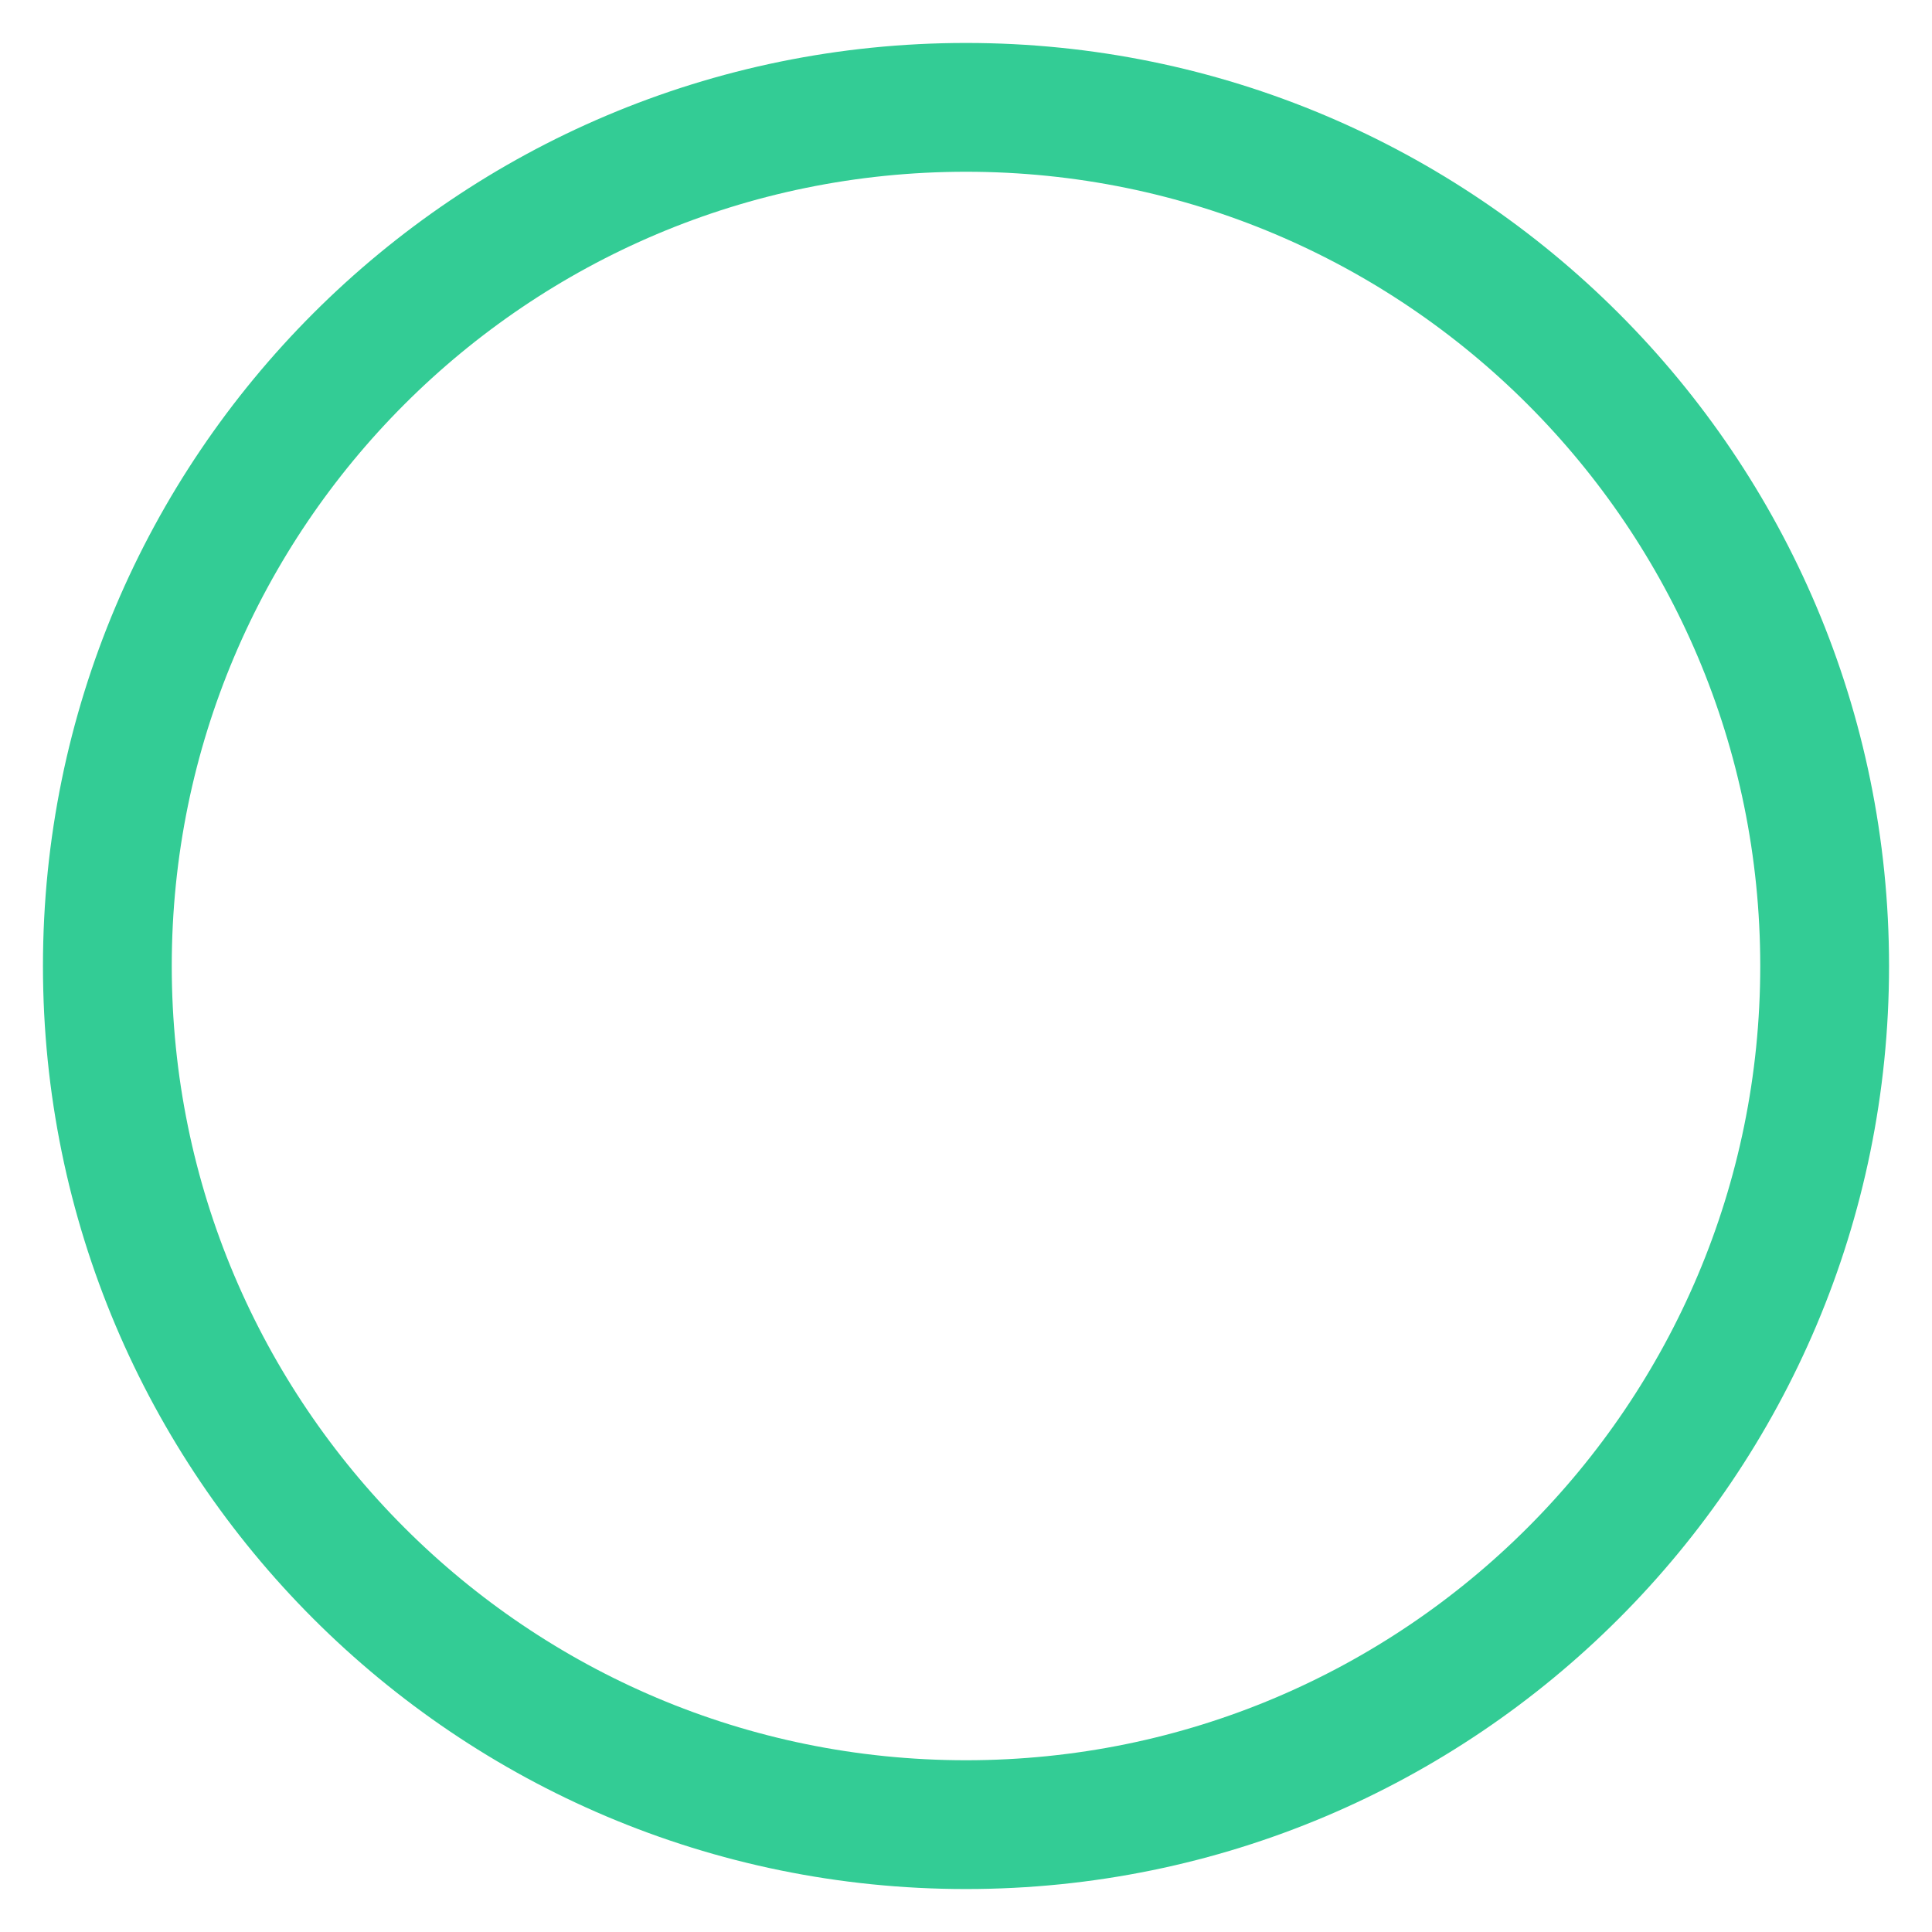
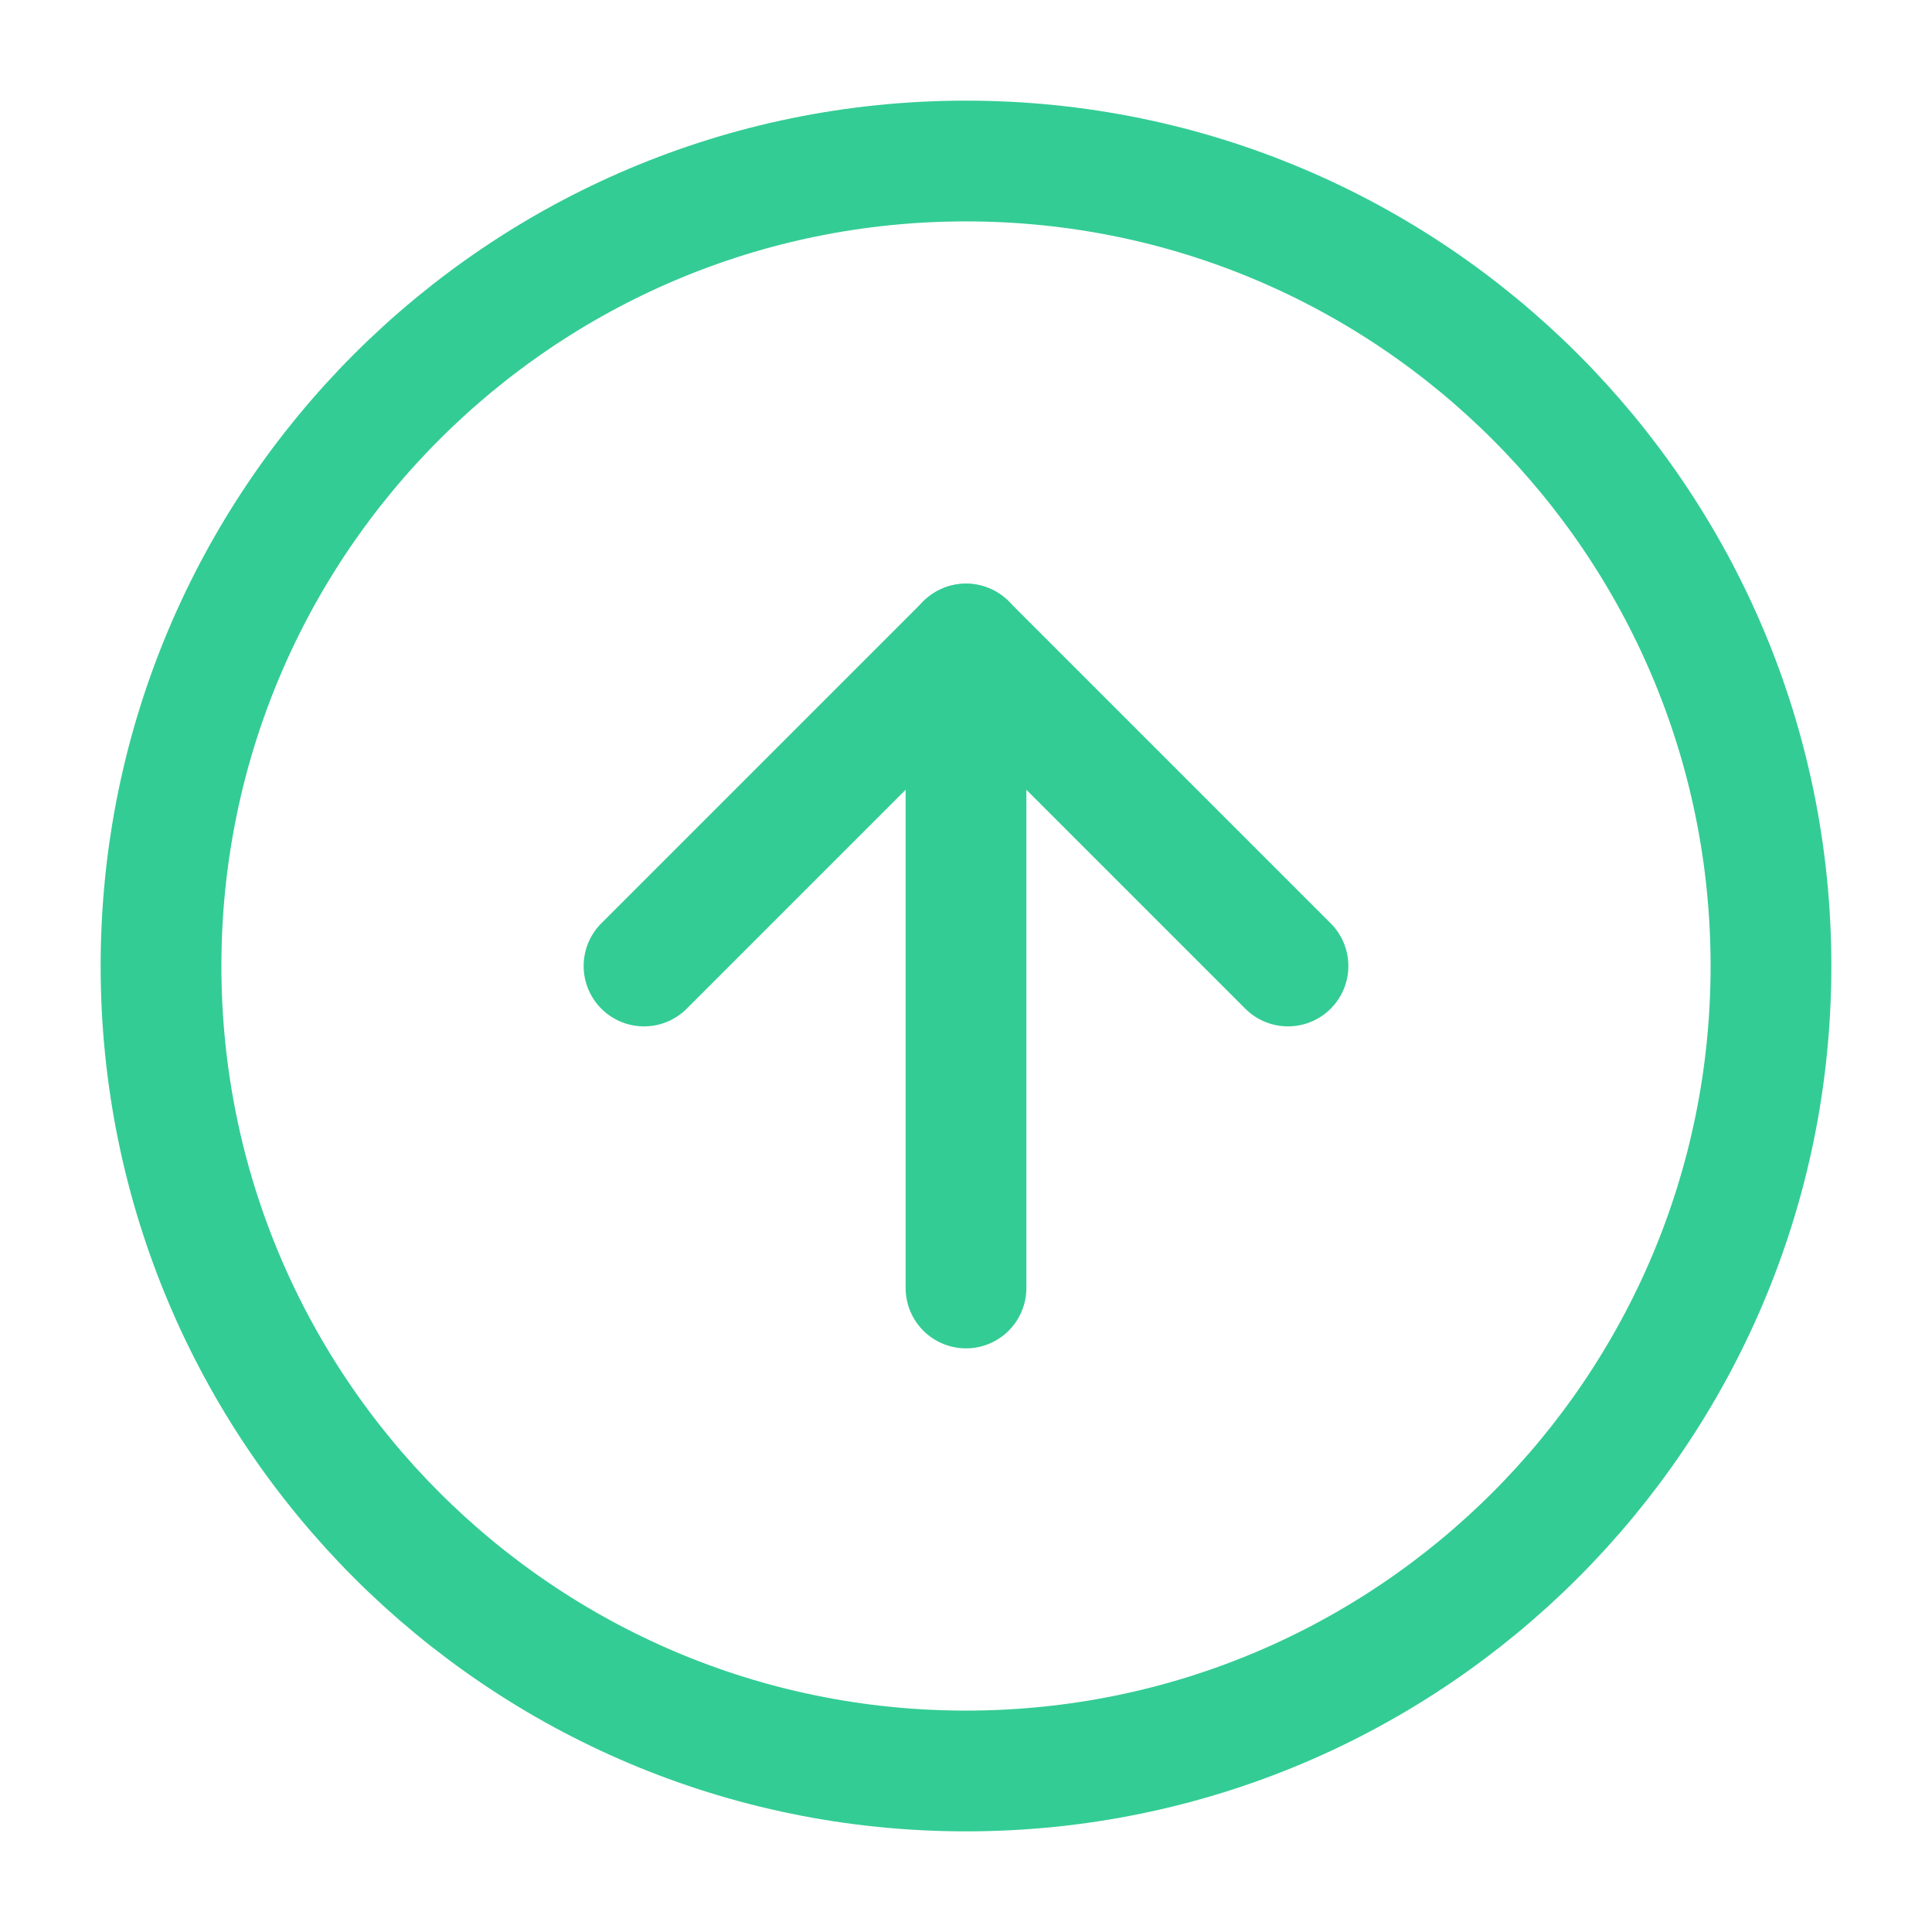
- <svg xmlns="http://www.w3.org/2000/svg" width="30" height="30" viewBox="0 0 30 30" fill="none">
-   <path d="M15 1.667C7.636 1.667 1.667 7.636 1.667 15C1.667 22.364 7.636 28.333 15 28.333C22.364 28.333 28.333 22.364 28.333 15C28.333 7.636 22.364 1.667 15 1.667Z" stroke="#33CC95" stroke-width="2" stroke-linecap="round" stroke-linejoin="round" />
+ <svg xmlns="http://www.w3.org/2000/svg" width="32" height="32" viewBox="0 0 32 32" fill="none">
+   <path d="M16 2.667C8.636 2.667 2.667 8.636 2.667 16C2.667 23.364 8.636 29.333 16 29.333C23.364 29.333 29.333 23.364 29.333 16C29.333 8.636 23.364 2.667 16 2.667Z" stroke="#33CC95" stroke-width="2" stroke-linecap="round" stroke-linejoin="round" />
+   <path d="M21.333 16L16 10.667L10.667 16" stroke="#33CC95" stroke-width="2" stroke-linecap="round" stroke-linejoin="round" />
+   <path d="M16 21.333L16 10.667" stroke="#33CC95" stroke-width="2" stroke-linecap="round" stroke-linejoin="round" />
</svg>
